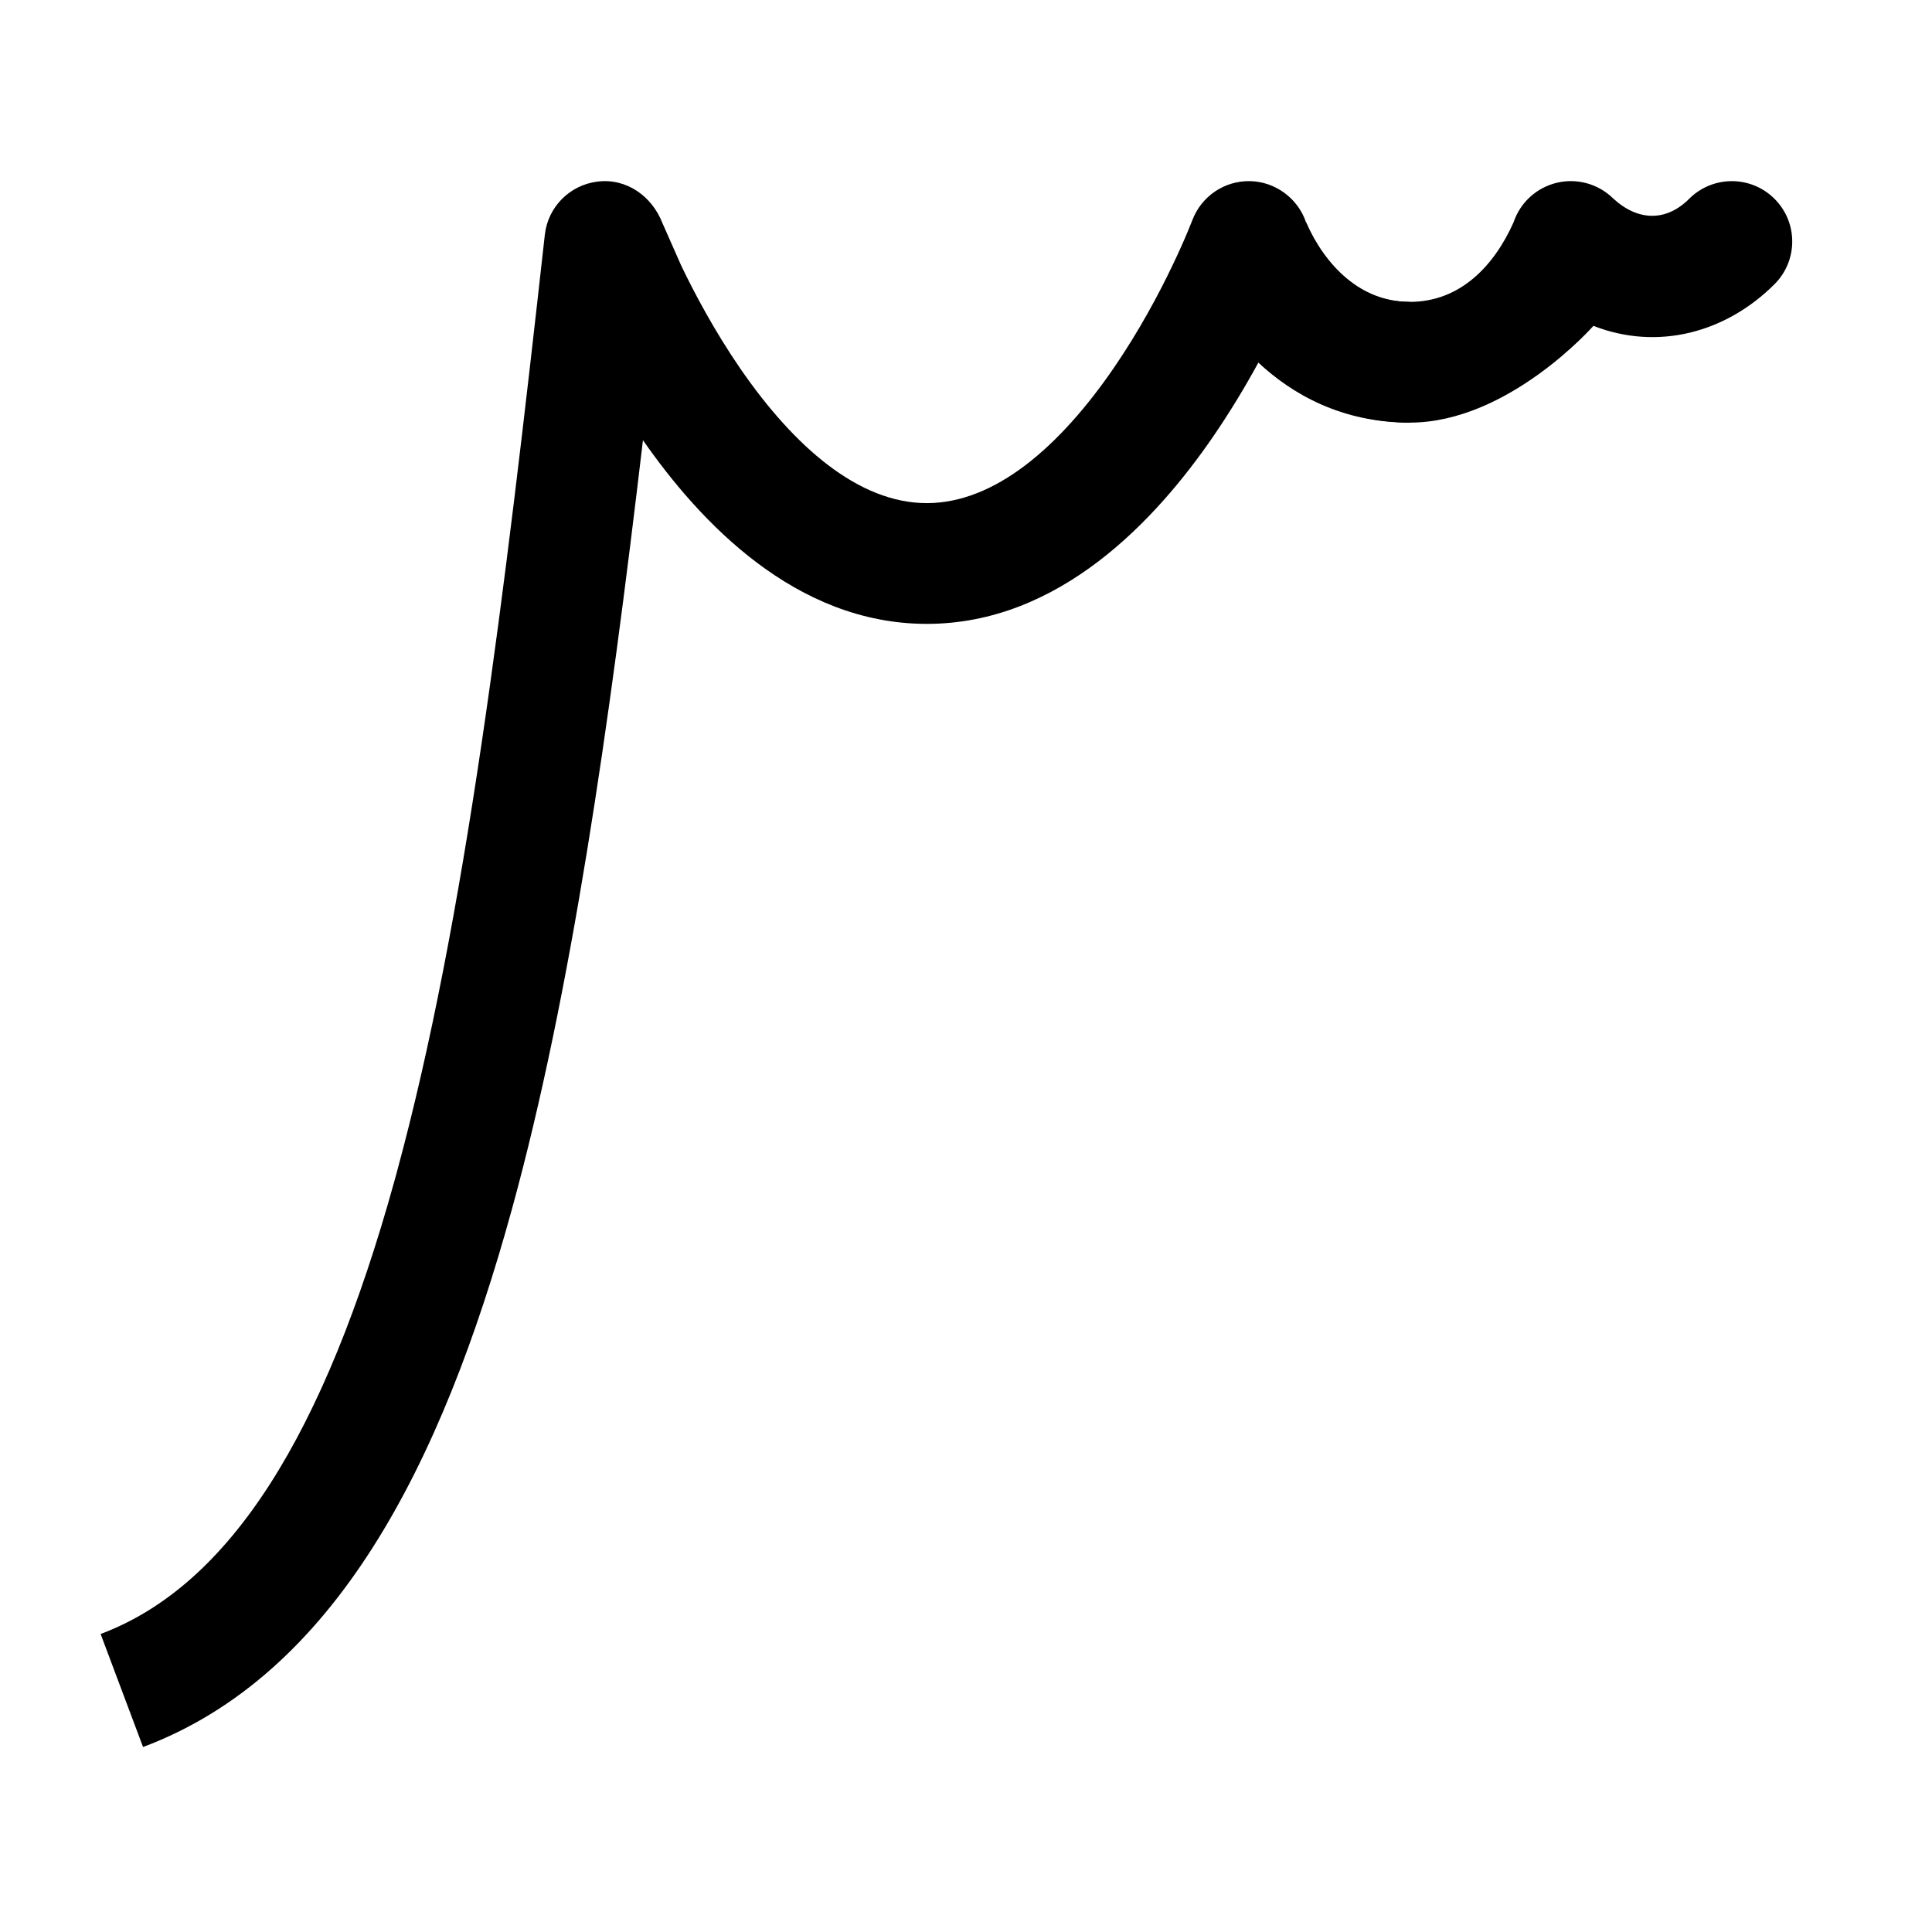
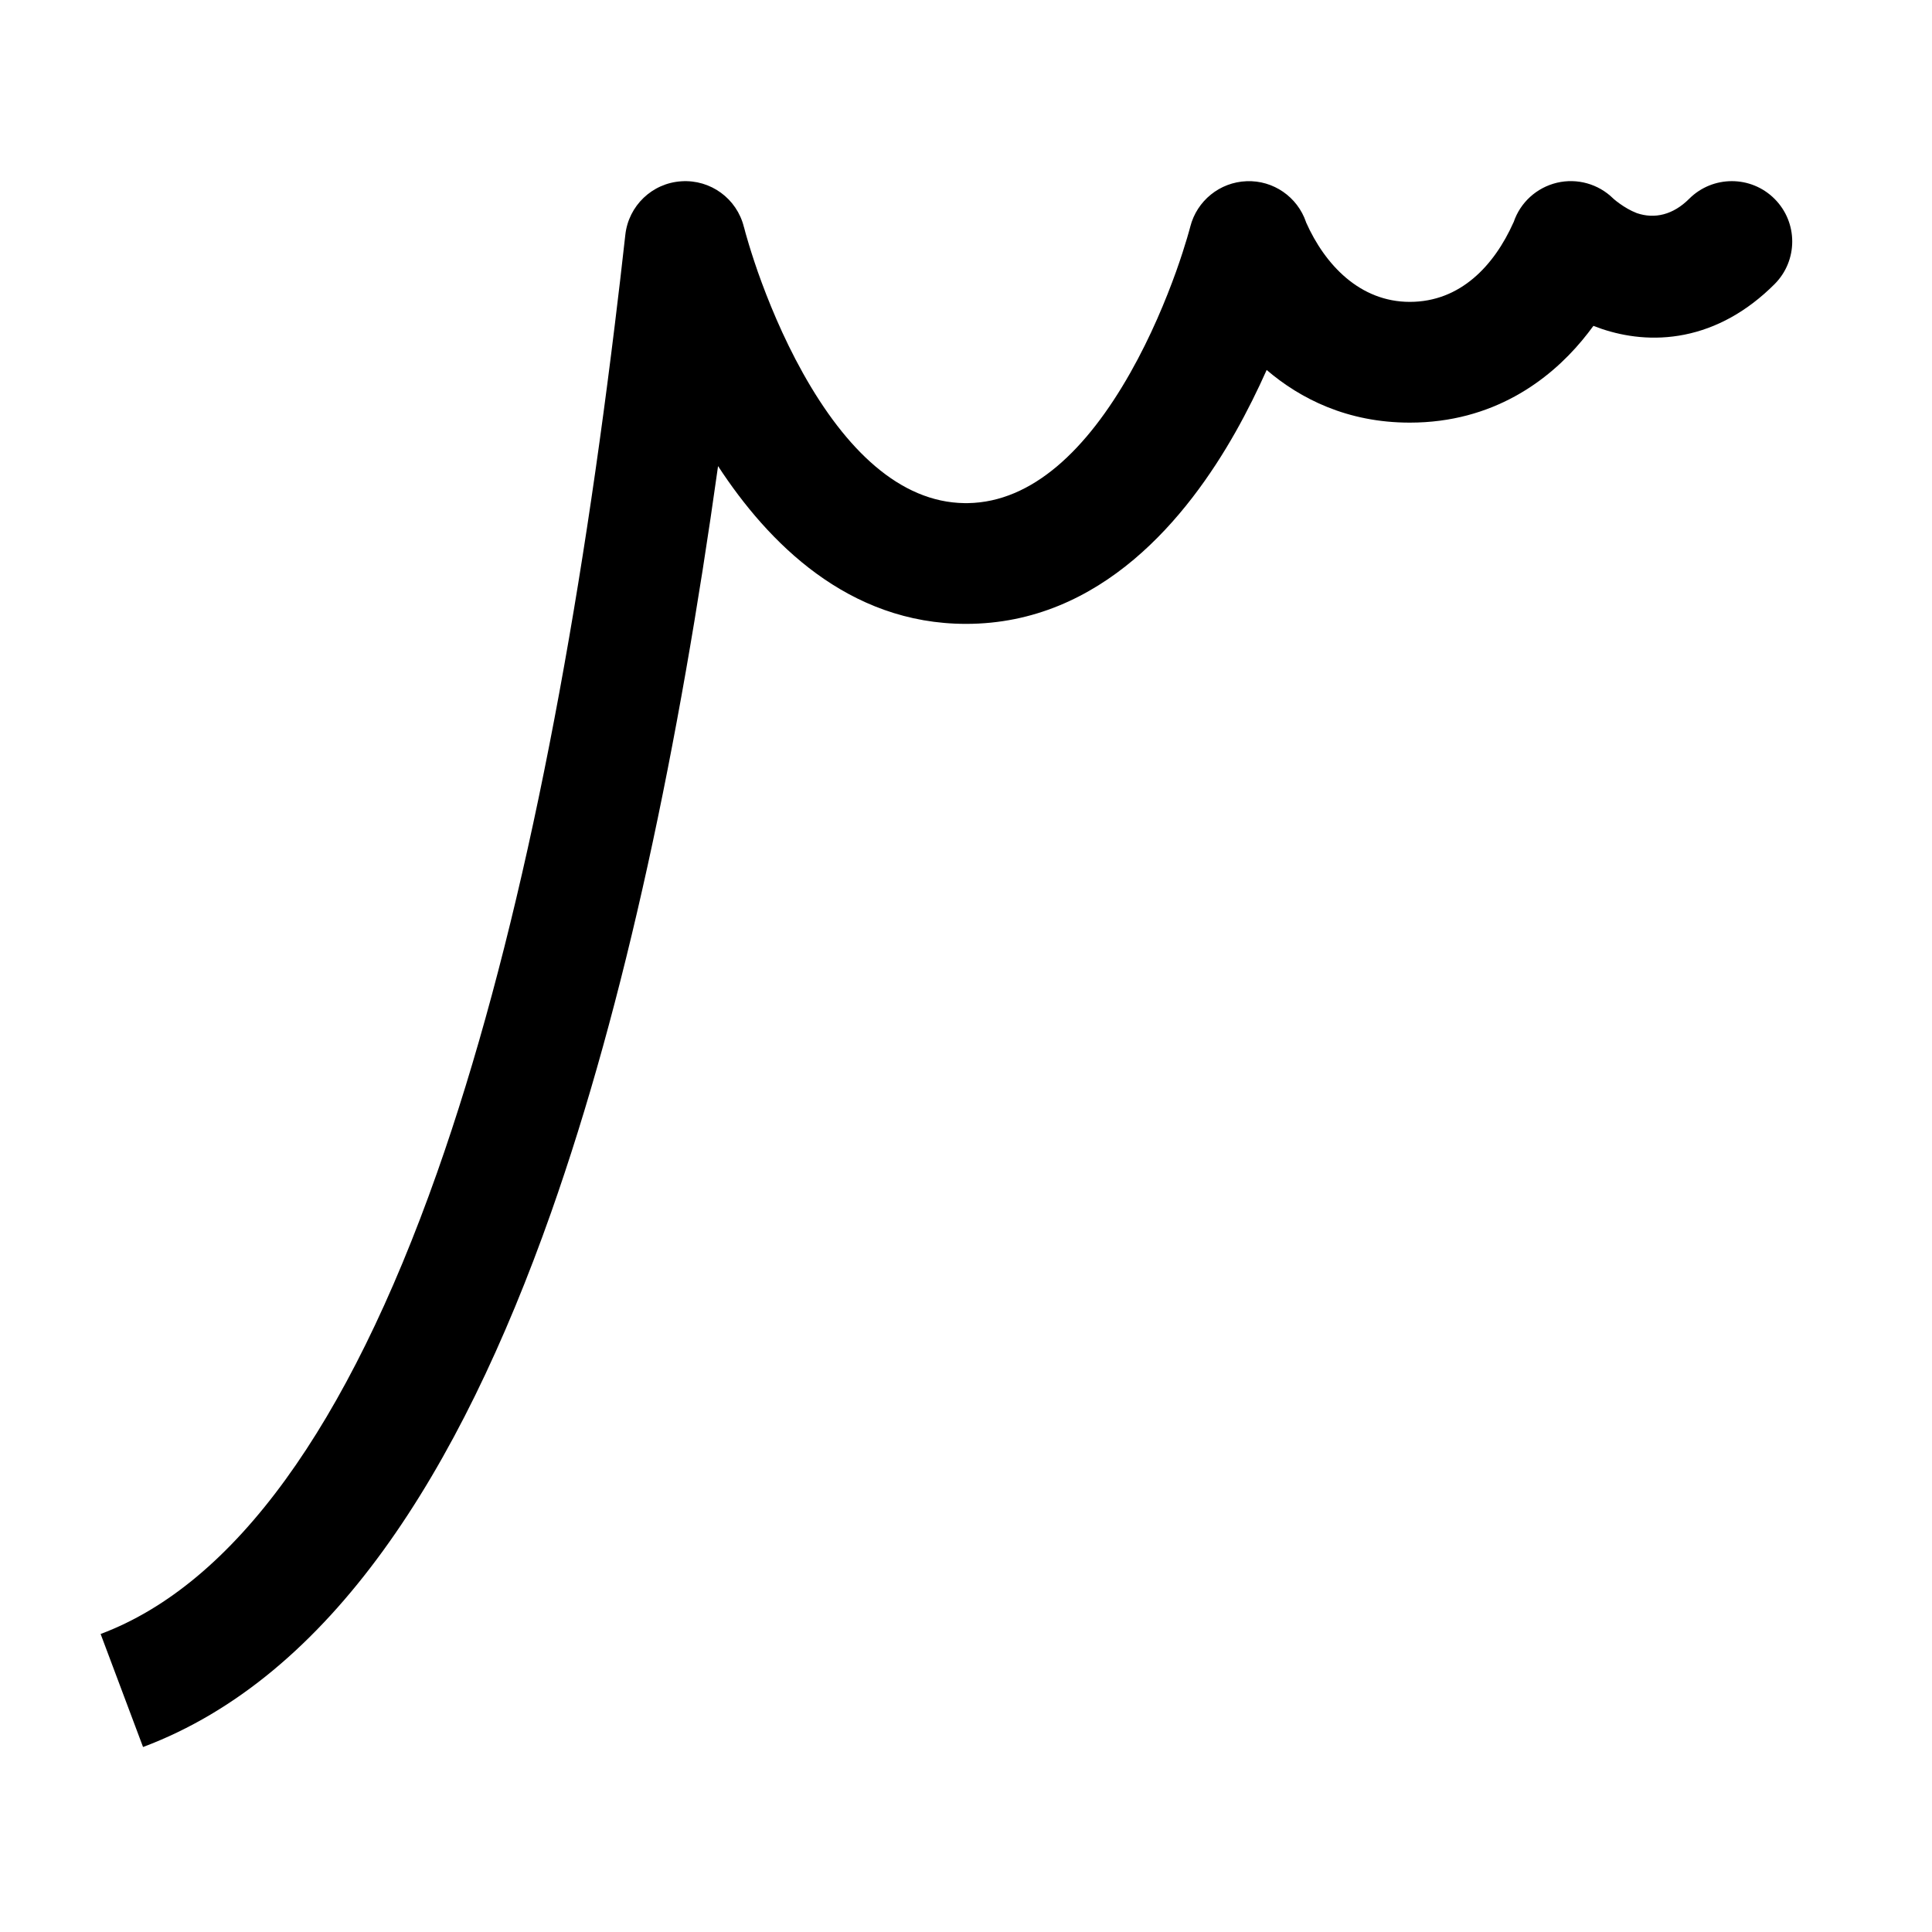
<svg xmlns="http://www.w3.org/2000/svg" width="24" height="24" viewBox="0 0 24 24">
-   <path d="M6.768 2.917C6.806 2.572 7.076 2.299 7.421 2.256C7.784 2.21 8.099 2.439 8.228 2.769L8.463 3.301C8.632 3.653 8.879 4.116 9.194 4.575C9.865 5.551 10.668 6.25 11.513 6.25C12.359 6.25 13.162 5.551 13.833 4.575C14.148 4.116 14.395 3.653 14.563 3.301C14.647 3.126 14.711 2.981 14.752 2.882L14.809 2.742L14.811 2.737C14.923 2.439 15.21 2.244 15.527 2.25C15.842 2.256 16.124 2.464 16.224 2.762L16.286 2.899C16.337 3.002 16.417 3.137 16.527 3.27C16.743 3.529 17.049 3.75 17.513 3.75V5.25C16.67 5.25 16.053 4.899 15.632 4.504C15.476 4.791 15.287 5.107 15.069 5.425C14.365 6.449 13.168 7.75 11.513 7.75C9.881 7.75 8.695 6.485 7.987 5.468C7.566 9.043 7.095 12.341 6.362 15.011C5.483 18.213 4.152 20.811 1.777 21.702L1.25 20.298C2.866 19.692 4.031 17.808 4.901 14.666L4.929 14.563C5.777 11.45 6.269 7.406 6.768 2.917Z" />
-   <path d="M18.802 2.762C18.885 2.515 19.088 2.33 19.341 2.27C19.591 2.211 19.854 2.284 20.038 2.464C20.342 2.746 20.695 2.758 20.983 2.47C21.276 2.177 21.751 2.177 22.044 2.47C22.337 2.763 22.337 3.237 22.044 3.53C21.443 4.131 20.596 4.361 19.794 4.048C19.794 4.048 18.738 5.25 17.513 5.25C16.288 5.25 15.188 4.388 14.802 3.239C14.801 3.235 16.226 2.767 16.224 2.761C16.459 3.29 16.894 3.75 17.513 3.75C18.143 3.75 18.563 3.297 18.802 2.762Z" />
+   <path d="M17.513 3.75C18.142 3.75 18.562 3.298 18.801 2.763C18.802 2.761 18.803 2.76 18.803 2.759L18.803 2.76C18.885 2.515 19.089 2.33 19.341 2.27C19.591 2.211 19.854 2.284 20.038 2.464C20.038 2.464 20.039 2.465 20.039 2.465C20.041 2.467 20.045 2.47 20.049 2.474C20.064 2.487 20.088 2.507 20.121 2.53C20.18 2.572 20.252 2.616 20.332 2.647C20.555 2.724 20.785 2.668 20.983 2.47C21.276 2.177 21.751 2.177 22.044 2.47C22.337 2.763 22.337 3.237 22.044 3.53C21.701 3.873 21.321 4.078 20.926 4.157C20.536 4.235 20.183 4.181 19.901 4.087C19.864 4.074 19.828 4.061 19.794 4.048C19.75 4.108 19.703 4.169 19.652 4.23C19.243 4.721 18.549 5.25 17.513 5.25C16.736 5.25 16.151 4.952 15.735 4.596C15.625 4.842 15.496 5.105 15.347 5.369C14.759 6.409 13.688 7.75 12 7.75C10.533 7.75 9.538 6.737 8.92 5.79C8.433 9.267 7.765 12.458 6.846 15.062C5.709 18.281 4.112 20.826 1.777 21.702L1.25 20.298C2.914 19.674 4.317 17.719 5.431 14.563C6.405 11.803 7.1 8.293 7.591 4.406C7.607 4.283 7.622 4.16 7.637 4.037C7.683 3.667 7.726 3.293 7.768 2.917C7.808 2.556 8.101 2.275 8.464 2.252C8.827 2.228 9.154 2.467 9.241 2.82L9.243 2.825L9.25 2.851C9.256 2.875 9.266 2.913 9.281 2.962C9.309 3.06 9.354 3.204 9.414 3.377C9.537 3.725 9.722 4.183 9.974 4.634C10.506 5.586 11.179 6.239 11.98 6.25L12 6.25L12.024 6.25C12.826 6.237 13.503 5.582 14.041 4.631C14.297 4.179 14.485 3.721 14.61 3.373C14.672 3.199 14.717 3.056 14.746 2.958C14.758 2.919 14.767 2.887 14.773 2.864L14.785 2.82L14.786 2.816C14.868 2.494 15.153 2.263 15.486 2.251C15.817 2.238 16.117 2.445 16.224 2.759C16.224 2.76 16.224 2.76 16.224 2.761C16.459 3.29 16.894 3.75 17.513 3.75Z" />
</svg>
